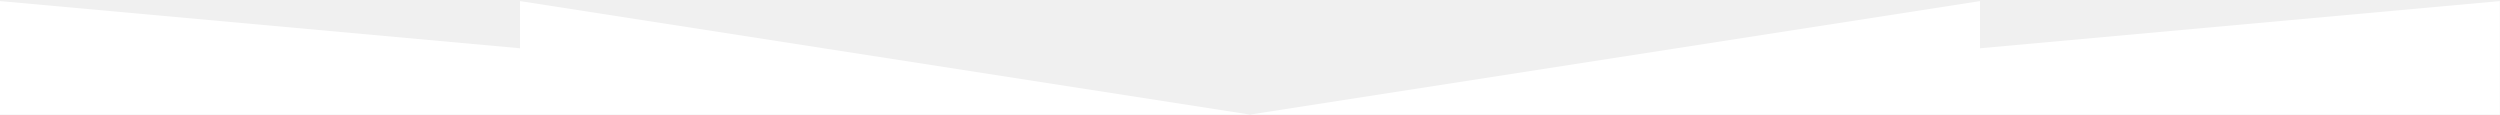
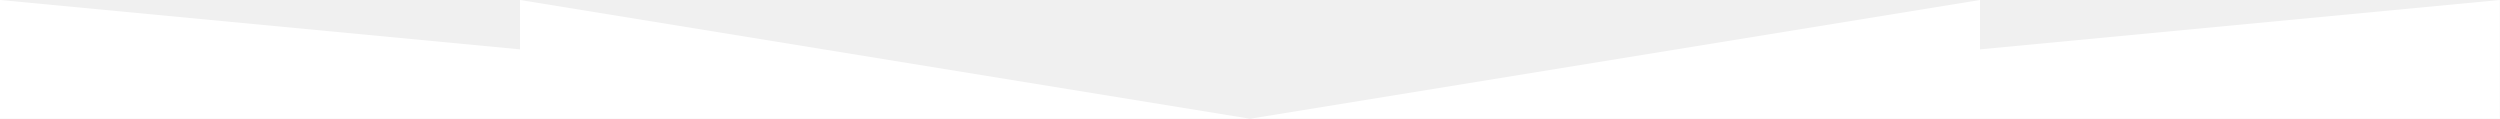
- <svg xmlns="http://www.w3.org/2000/svg" width="1200" height="55" viewBox="0 0 1200 55" fill="none">
-   <path d="M249.6 23.179L0 0.531V55H249.6H600L249.6 0.531V23.179Z" fill="white" />
-   <path d="M950.4 23.179V0.531L600 55H950.4H1199.9V0.531L950.4 23.179Z" fill="white" />
+ <svg xmlns="http://www.w3.org/2000/svg" width="1200" height="57" viewBox="0 0 1200 57" fill="none">
+   <path d="M249.6 23.7L0 0V57H249.6H600L249.6 0V23.7Z" fill="white" />
+   <path d="M950.4 23.7V0L600 57H950.4H1199.9V0L950.4 23.7Z" fill="white" />
</svg>
